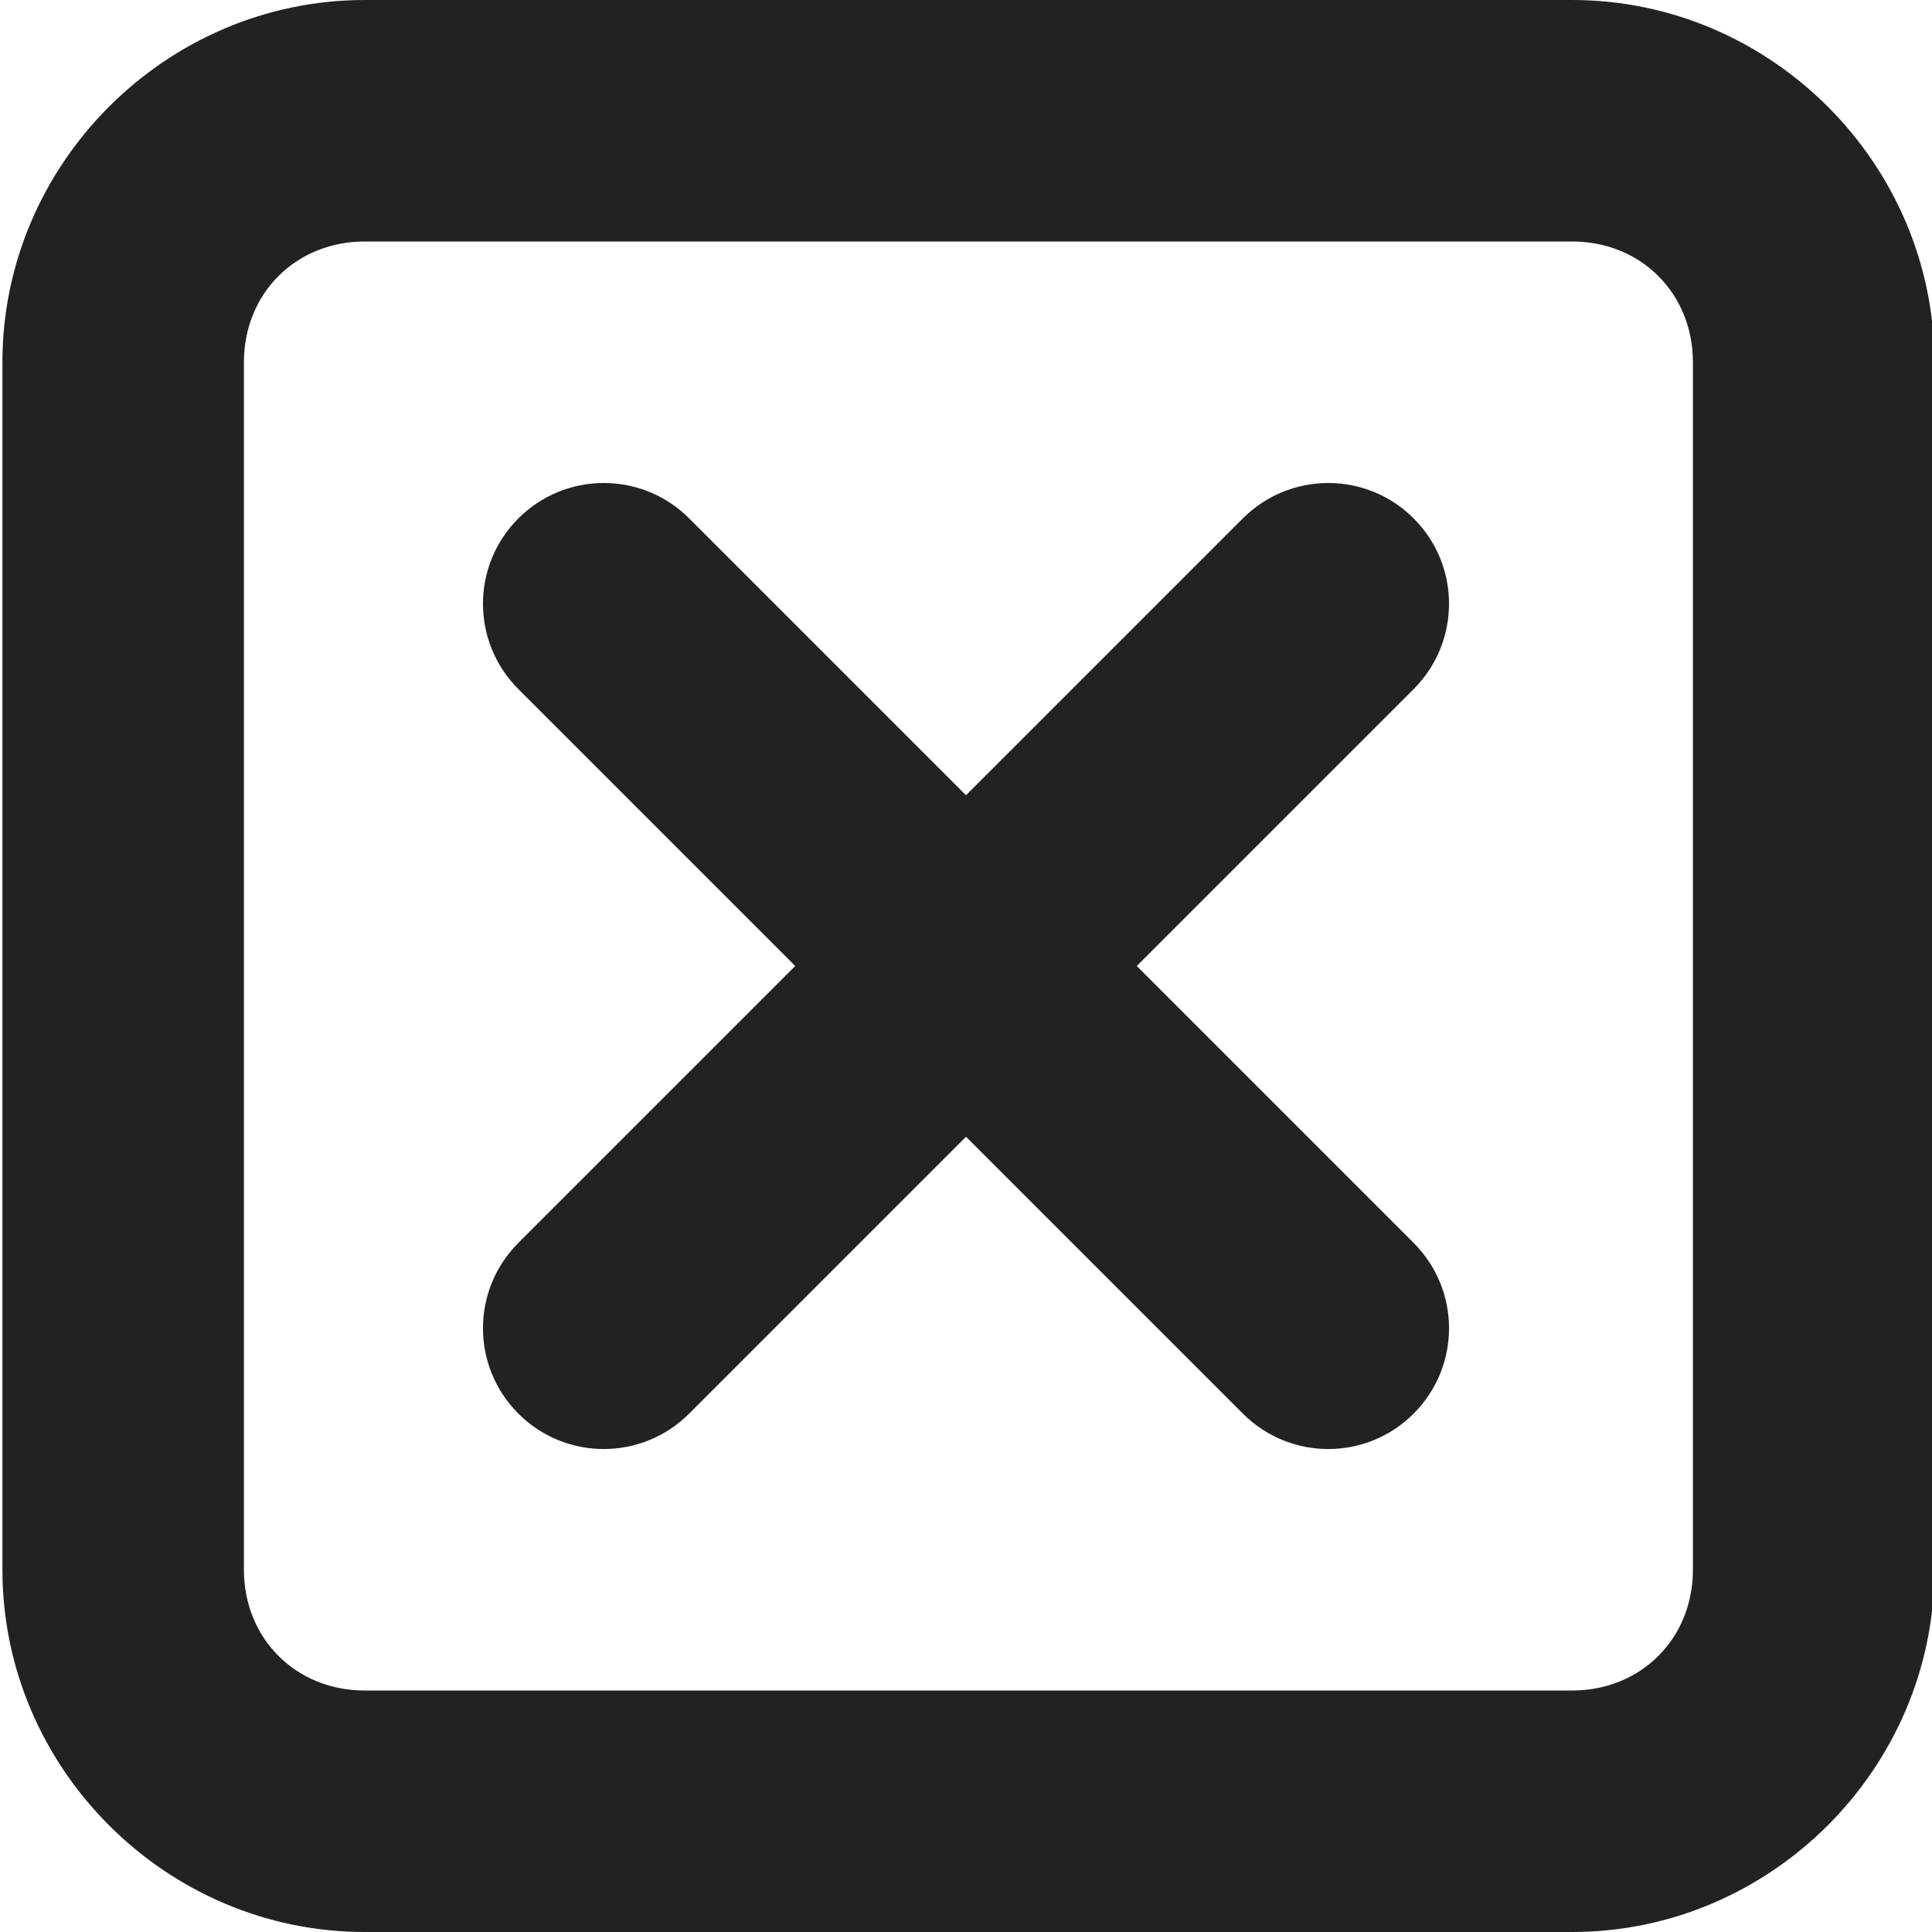
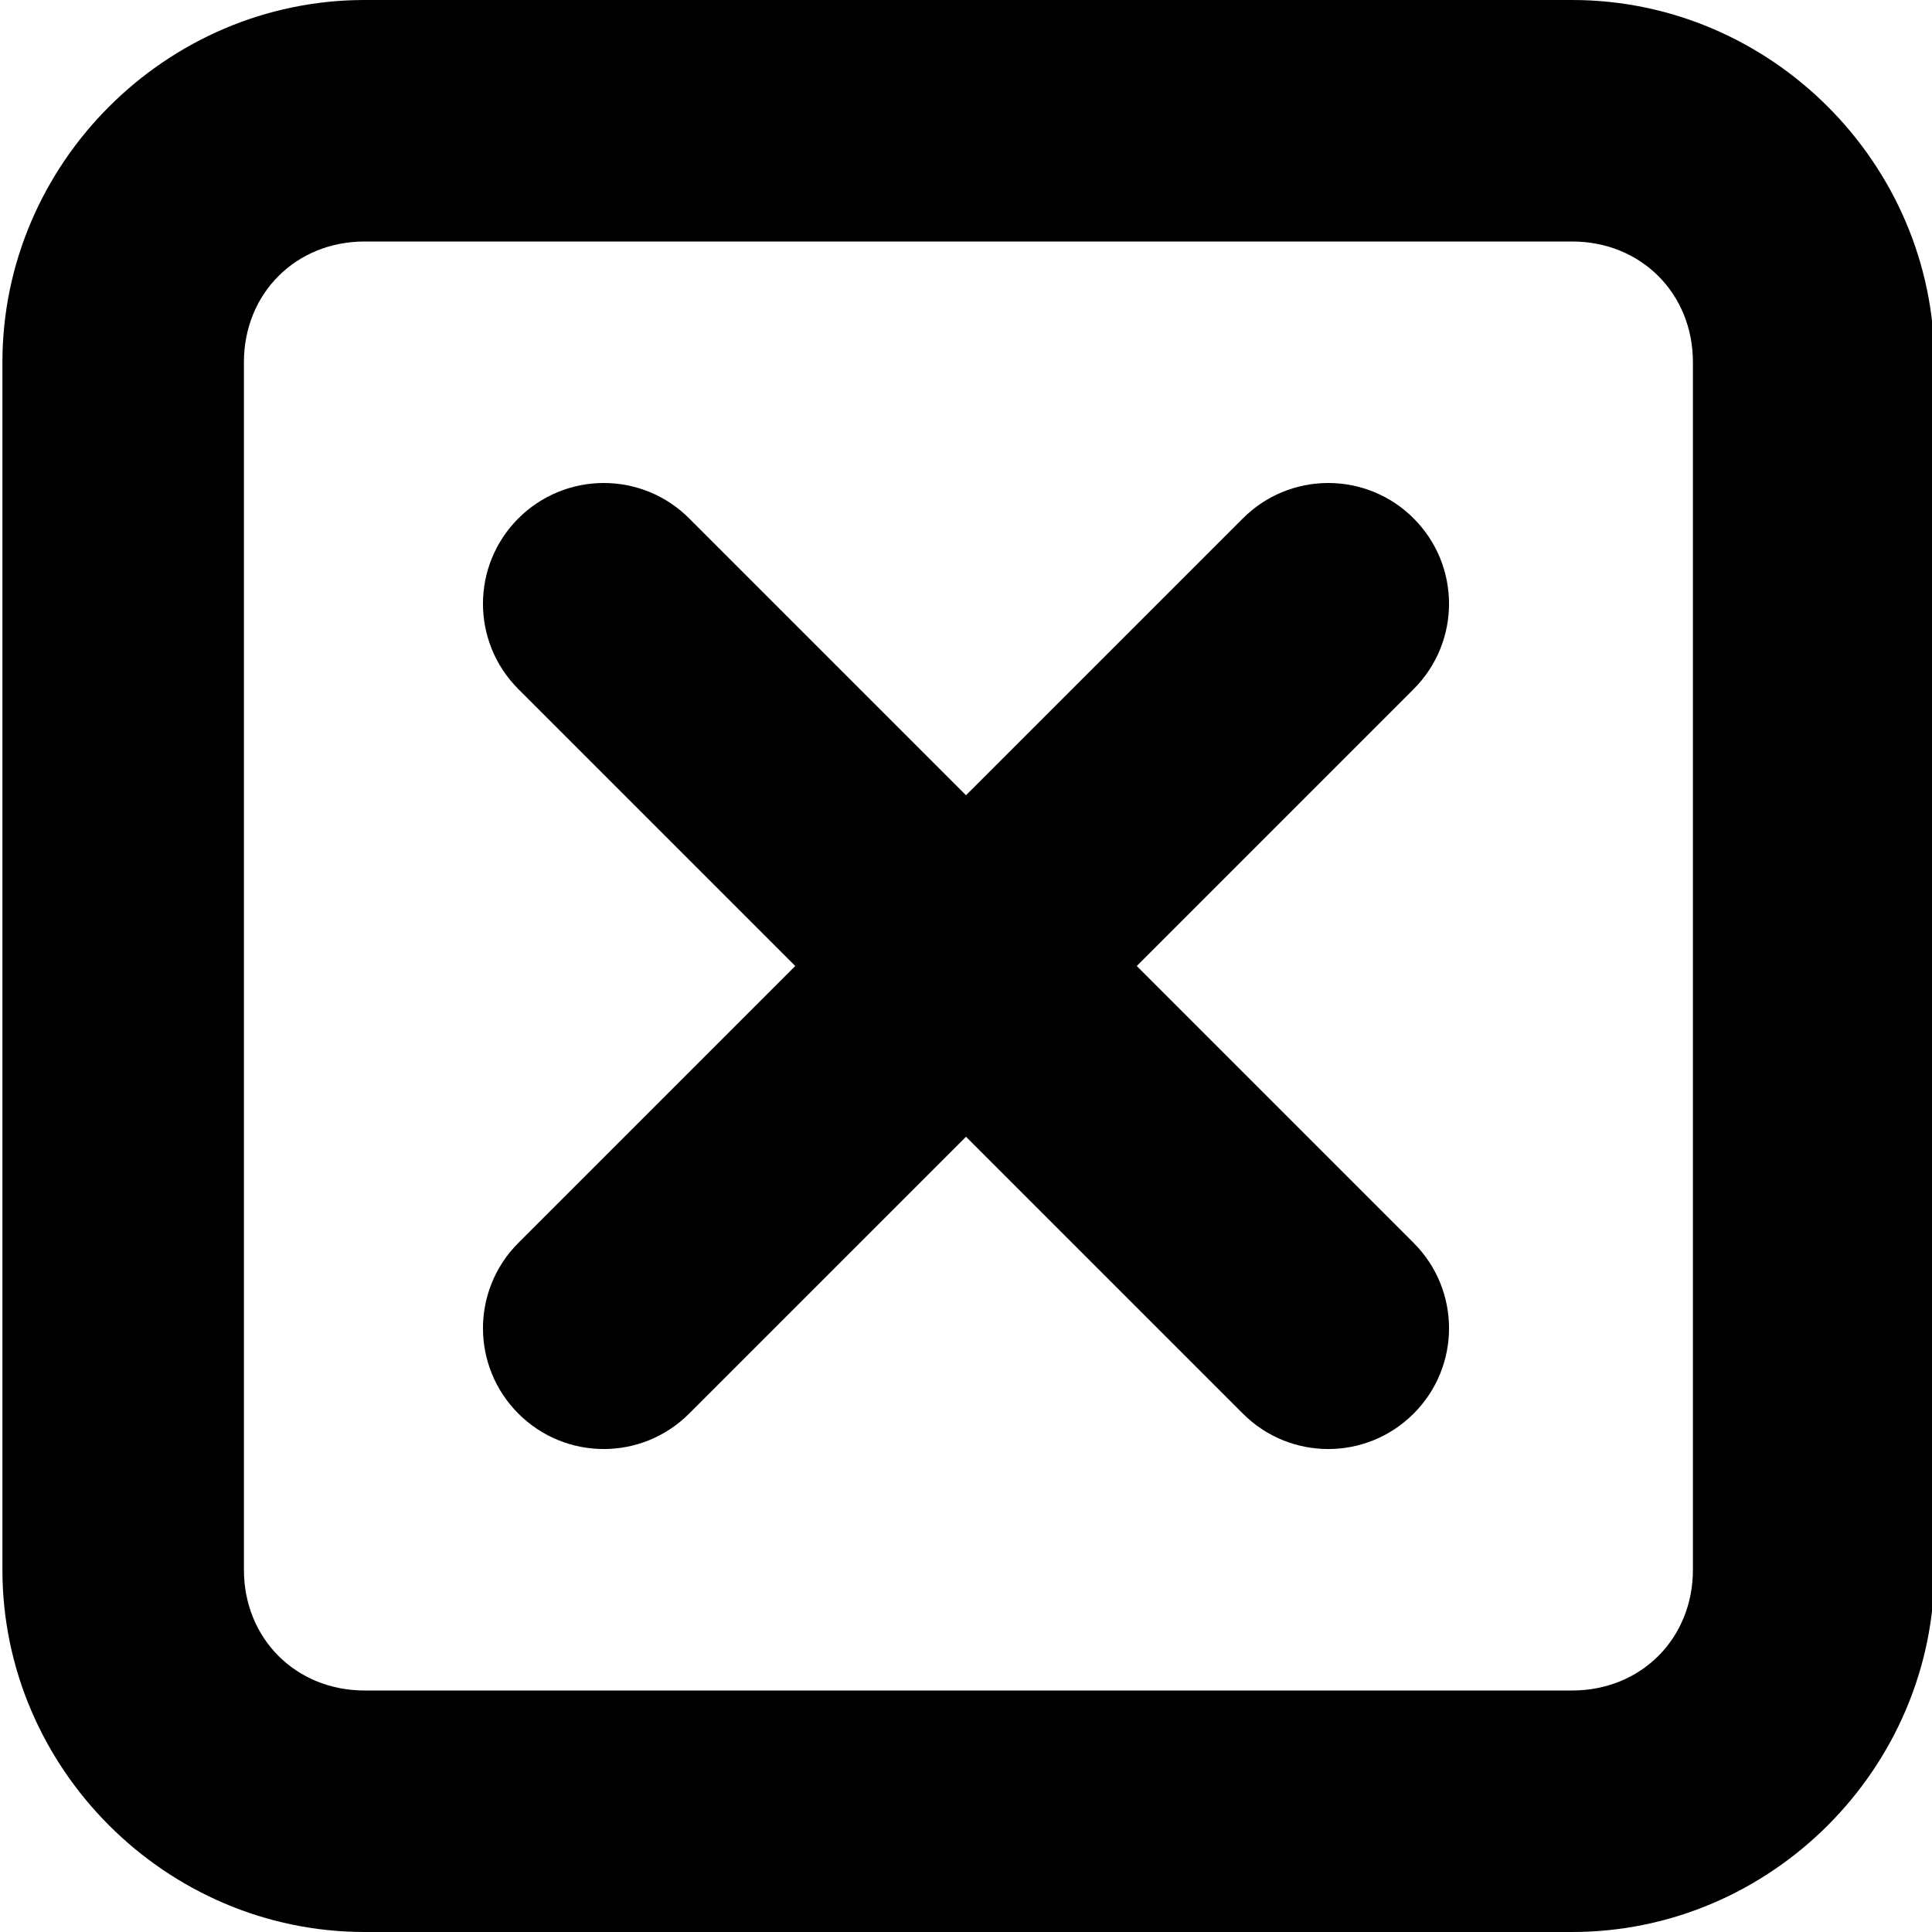
<svg xmlns="http://www.w3.org/2000/svg" height="16px" viewBox="0 0 16 16" width="16px">
-   <g fill="#222222">
+   <g fill="currentColor">
    <path d="m 3.02 0 c -1.645 0 -3 1.355 -3 3 v 10 c 0 1.645 1.355 3 3 3 h 10 c 1.645 0 3 -1.355 3 -3 v -10 c 0 -1.645 -1.355 -3 -3 -3 z m 0 2 h 10 c 0.57 0 1 0.43 1 1 v 10 c 0 0.57 -0.43 1 -1 1 h -10 c -0.57 0 -1 -0.43 -1 -1 v -10 c 0 -0.57 0.43 -1 1 -1 z m 0 0" />
    <path d="m 5 4 c 0.266 0 0.52 0.105 0.707 0.293 l 2.293 2.293 l 2.293 -2.293 c 0.188 -0.188 0.441 -0.293 0.707 -0.293 s 0.52 0.105 0.707 0.293 c 0.391 0.391 0.391 1.023 0 1.414 l -2.293 2.293 l 2.293 2.293 c 0.391 0.391 0.391 1.023 0 1.414 s -1.023 0.391 -1.414 0 l -2.293 -2.293 l -2.293 2.293 c -0.391 0.391 -1.023 0.391 -1.414 0 s -0.391 -1.023 0 -1.414 l 2.293 -2.293 l -2.293 -2.293 c -0.391 -0.391 -0.391 -1.023 0 -1.414 c 0.188 -0.188 0.441 -0.293 0.707 -0.293 z m 0 0" />
  </g>
</svg>
